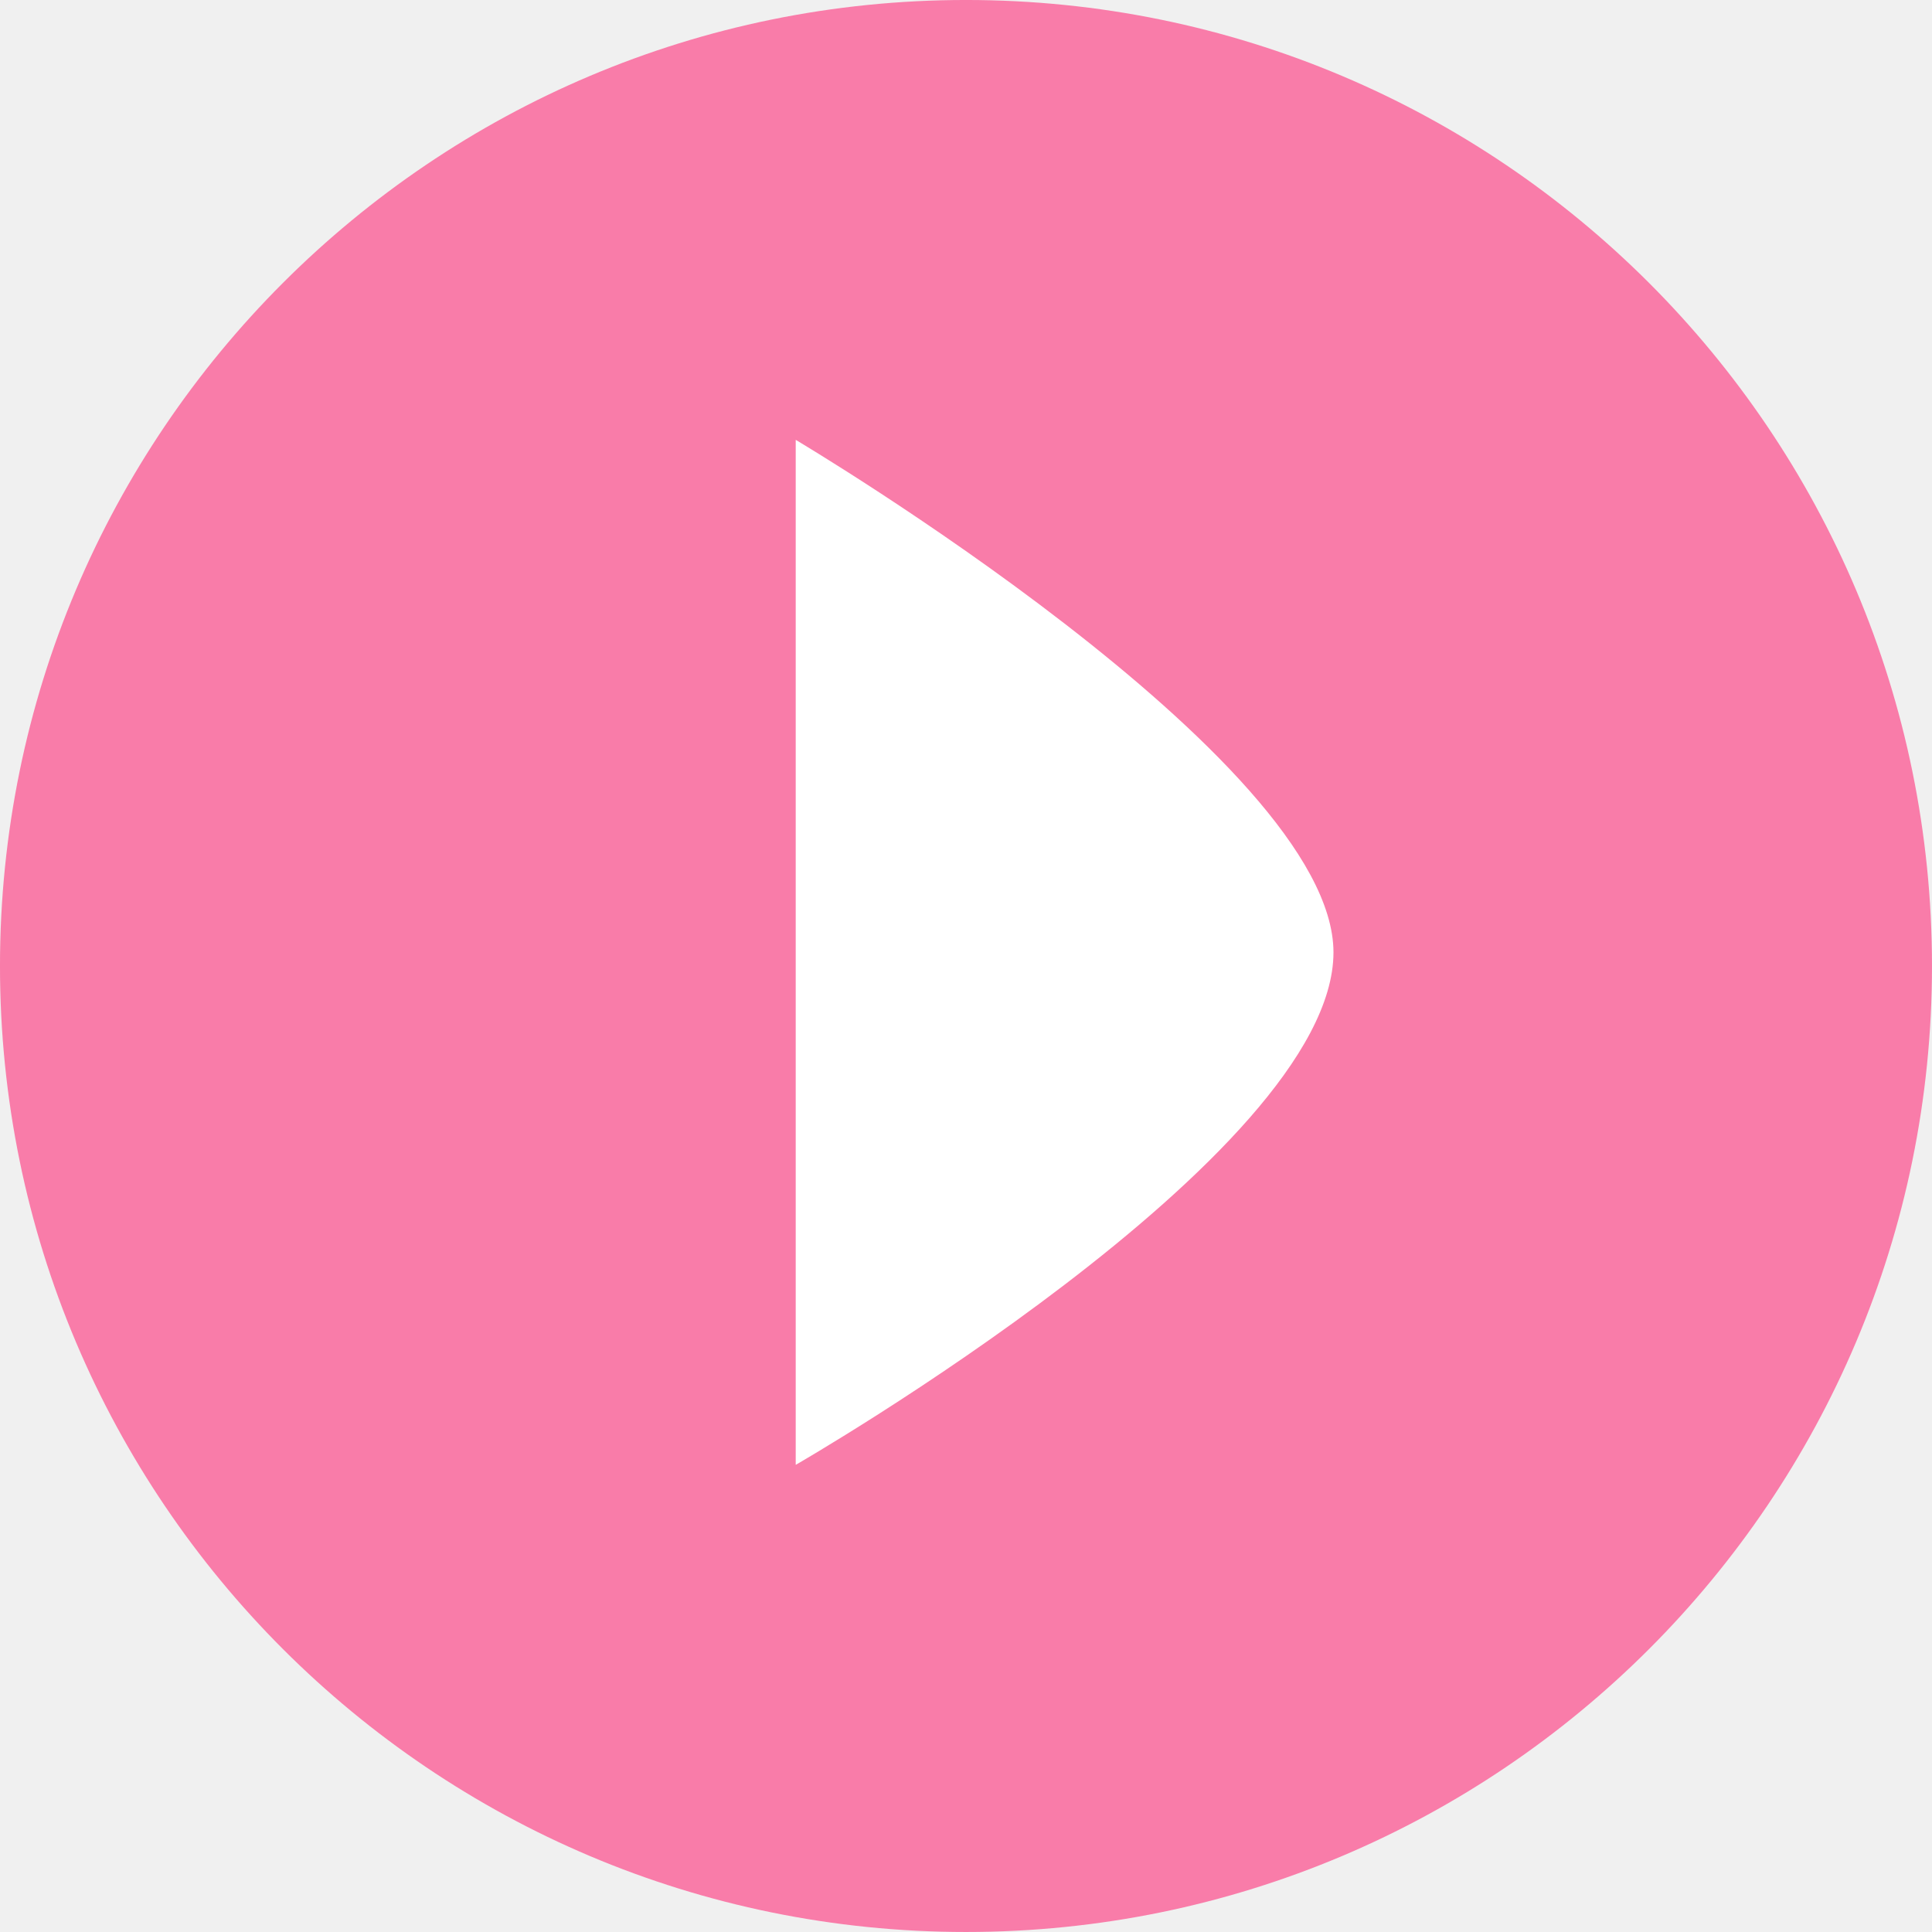
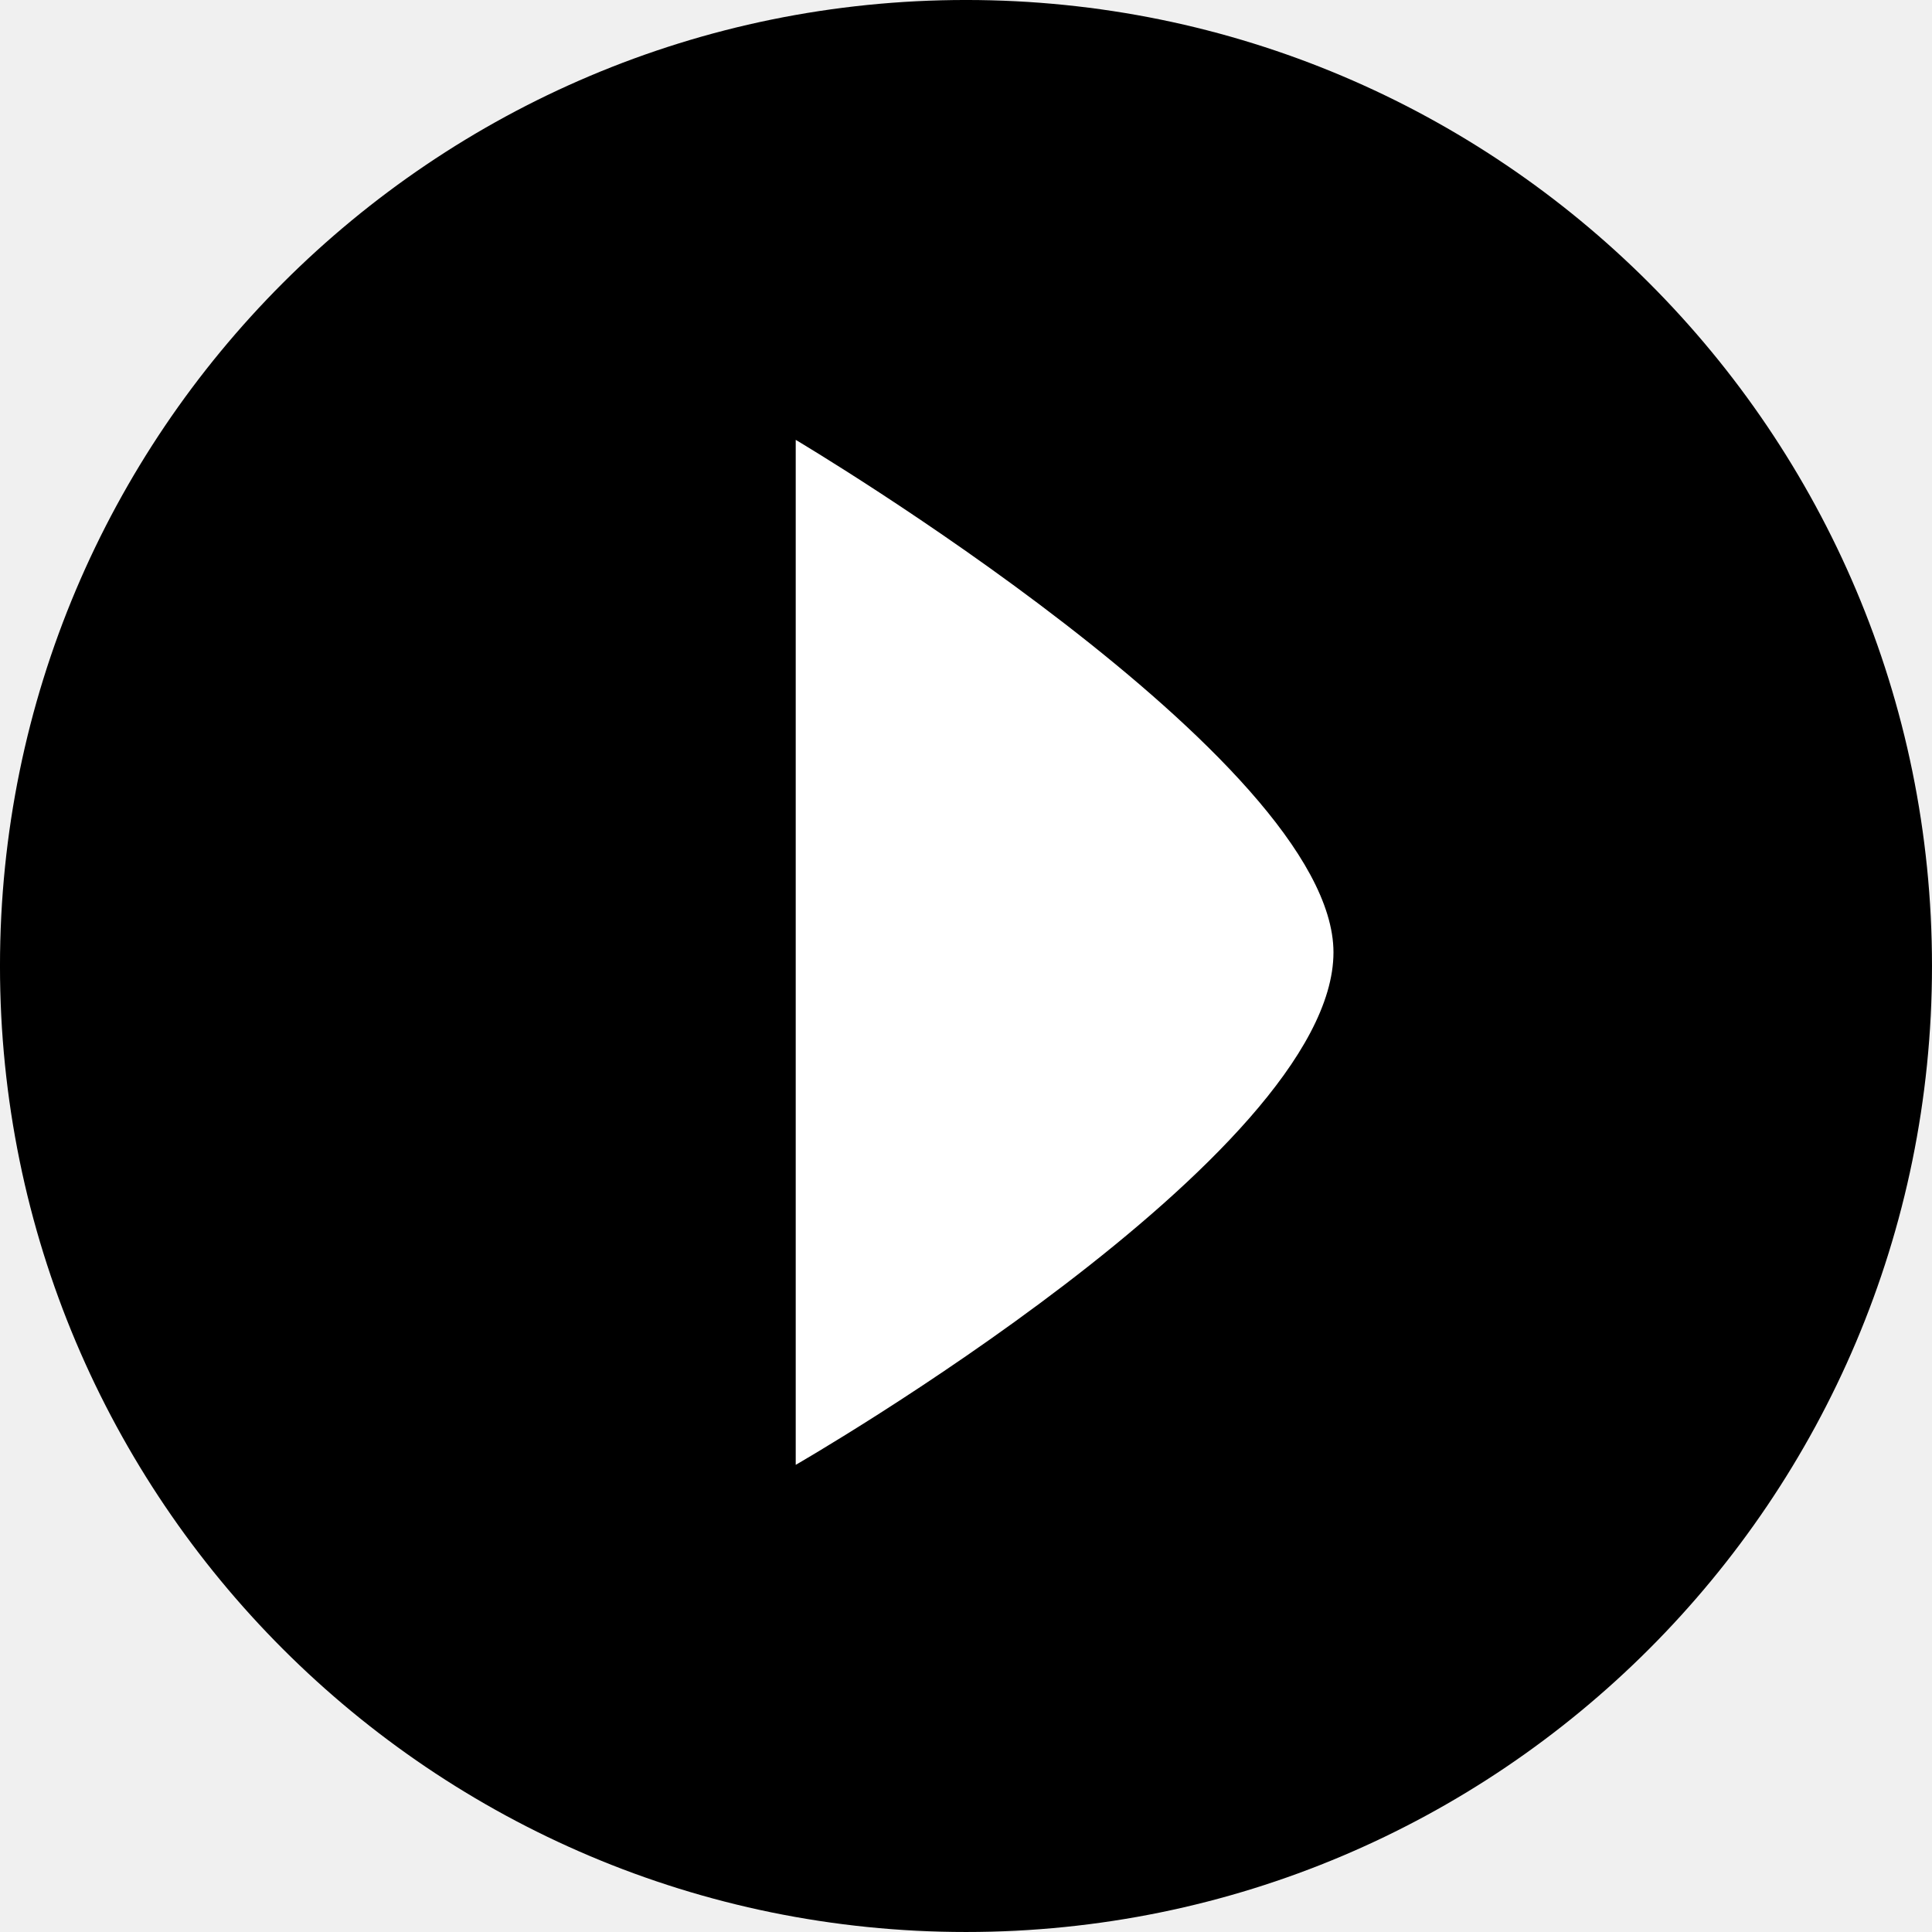
- <svg xmlns="http://www.w3.org/2000/svg" width="96.943mm" height="96.943mm" viewBox="0 0 96.943 96.943" version="1.1" id="svg6371">
+ <svg xmlns="http://www.w3.org/2000/svg" id="svg-home" version="1.1" viewBox="0 0 96.943 96.943">
  <defs id="defs6365" />
-   <g id="layer1" transform="translate(-70.44371,-90.63396)">
-     <g transform="matrix(-1.403244,0,0,-1.403244,1576.761,1436.451)" id="g6352">
-       <path id="path356" style="fill:#f97ca9;fill-opacity:1;fill-rule:nonzero;stroke:none" d="m 1004.369,924.533 c 0,19.078 15.465,34.543 34.542,34.543 19.078,0 34.543,-15.465 34.543,-34.543 0,-19.076 -15.465,-34.542 -34.543,-34.542 -19.077,0 -34.542,15.466 -34.542,34.542" />
-       <path d="m 1045,906.695 v 36.652 c 0,0 -19.229,-11.412 -19.229,-18.326 -10e-4,-7.257 19.229,-18.326 19.229,-18.326" style="fill:#ffffff;fill-opacity:1;fill-rule:nonzero;stroke:none" id="path366" />
+   <g transform="translate(-70.44371,-90.63396)" id="layer1">
+     <g id="g6352" transform="matrix(-1.403244,0,0,-1.403244,1576.761,1436.451)">
+       <path d="m 1004.369,924.533 c 0,19.078 15.465,34.543 34.542,34.543 19.078,0 34.543,-15.465 34.543,-34.543 0,-19.076 -15.465,-34.542 -34.543,-34.542 -19.077,0 -34.542,15.466 -34.542,34.542" style="fill-opacity:1;fill-rule:nonzero;stroke:none" id="path356" />
+       <path id="path366" style="fill:#ffffff;fill-opacity:1;fill-rule:nonzero;stroke:none" d="m 1045,906.695 v 36.652 c 0,0 -19.229,-11.412 -19.229,-18.326 -10e-4,-7.257 19.229,-18.326 19.229,-18.326" />
    </g>
  </g>
</svg>
